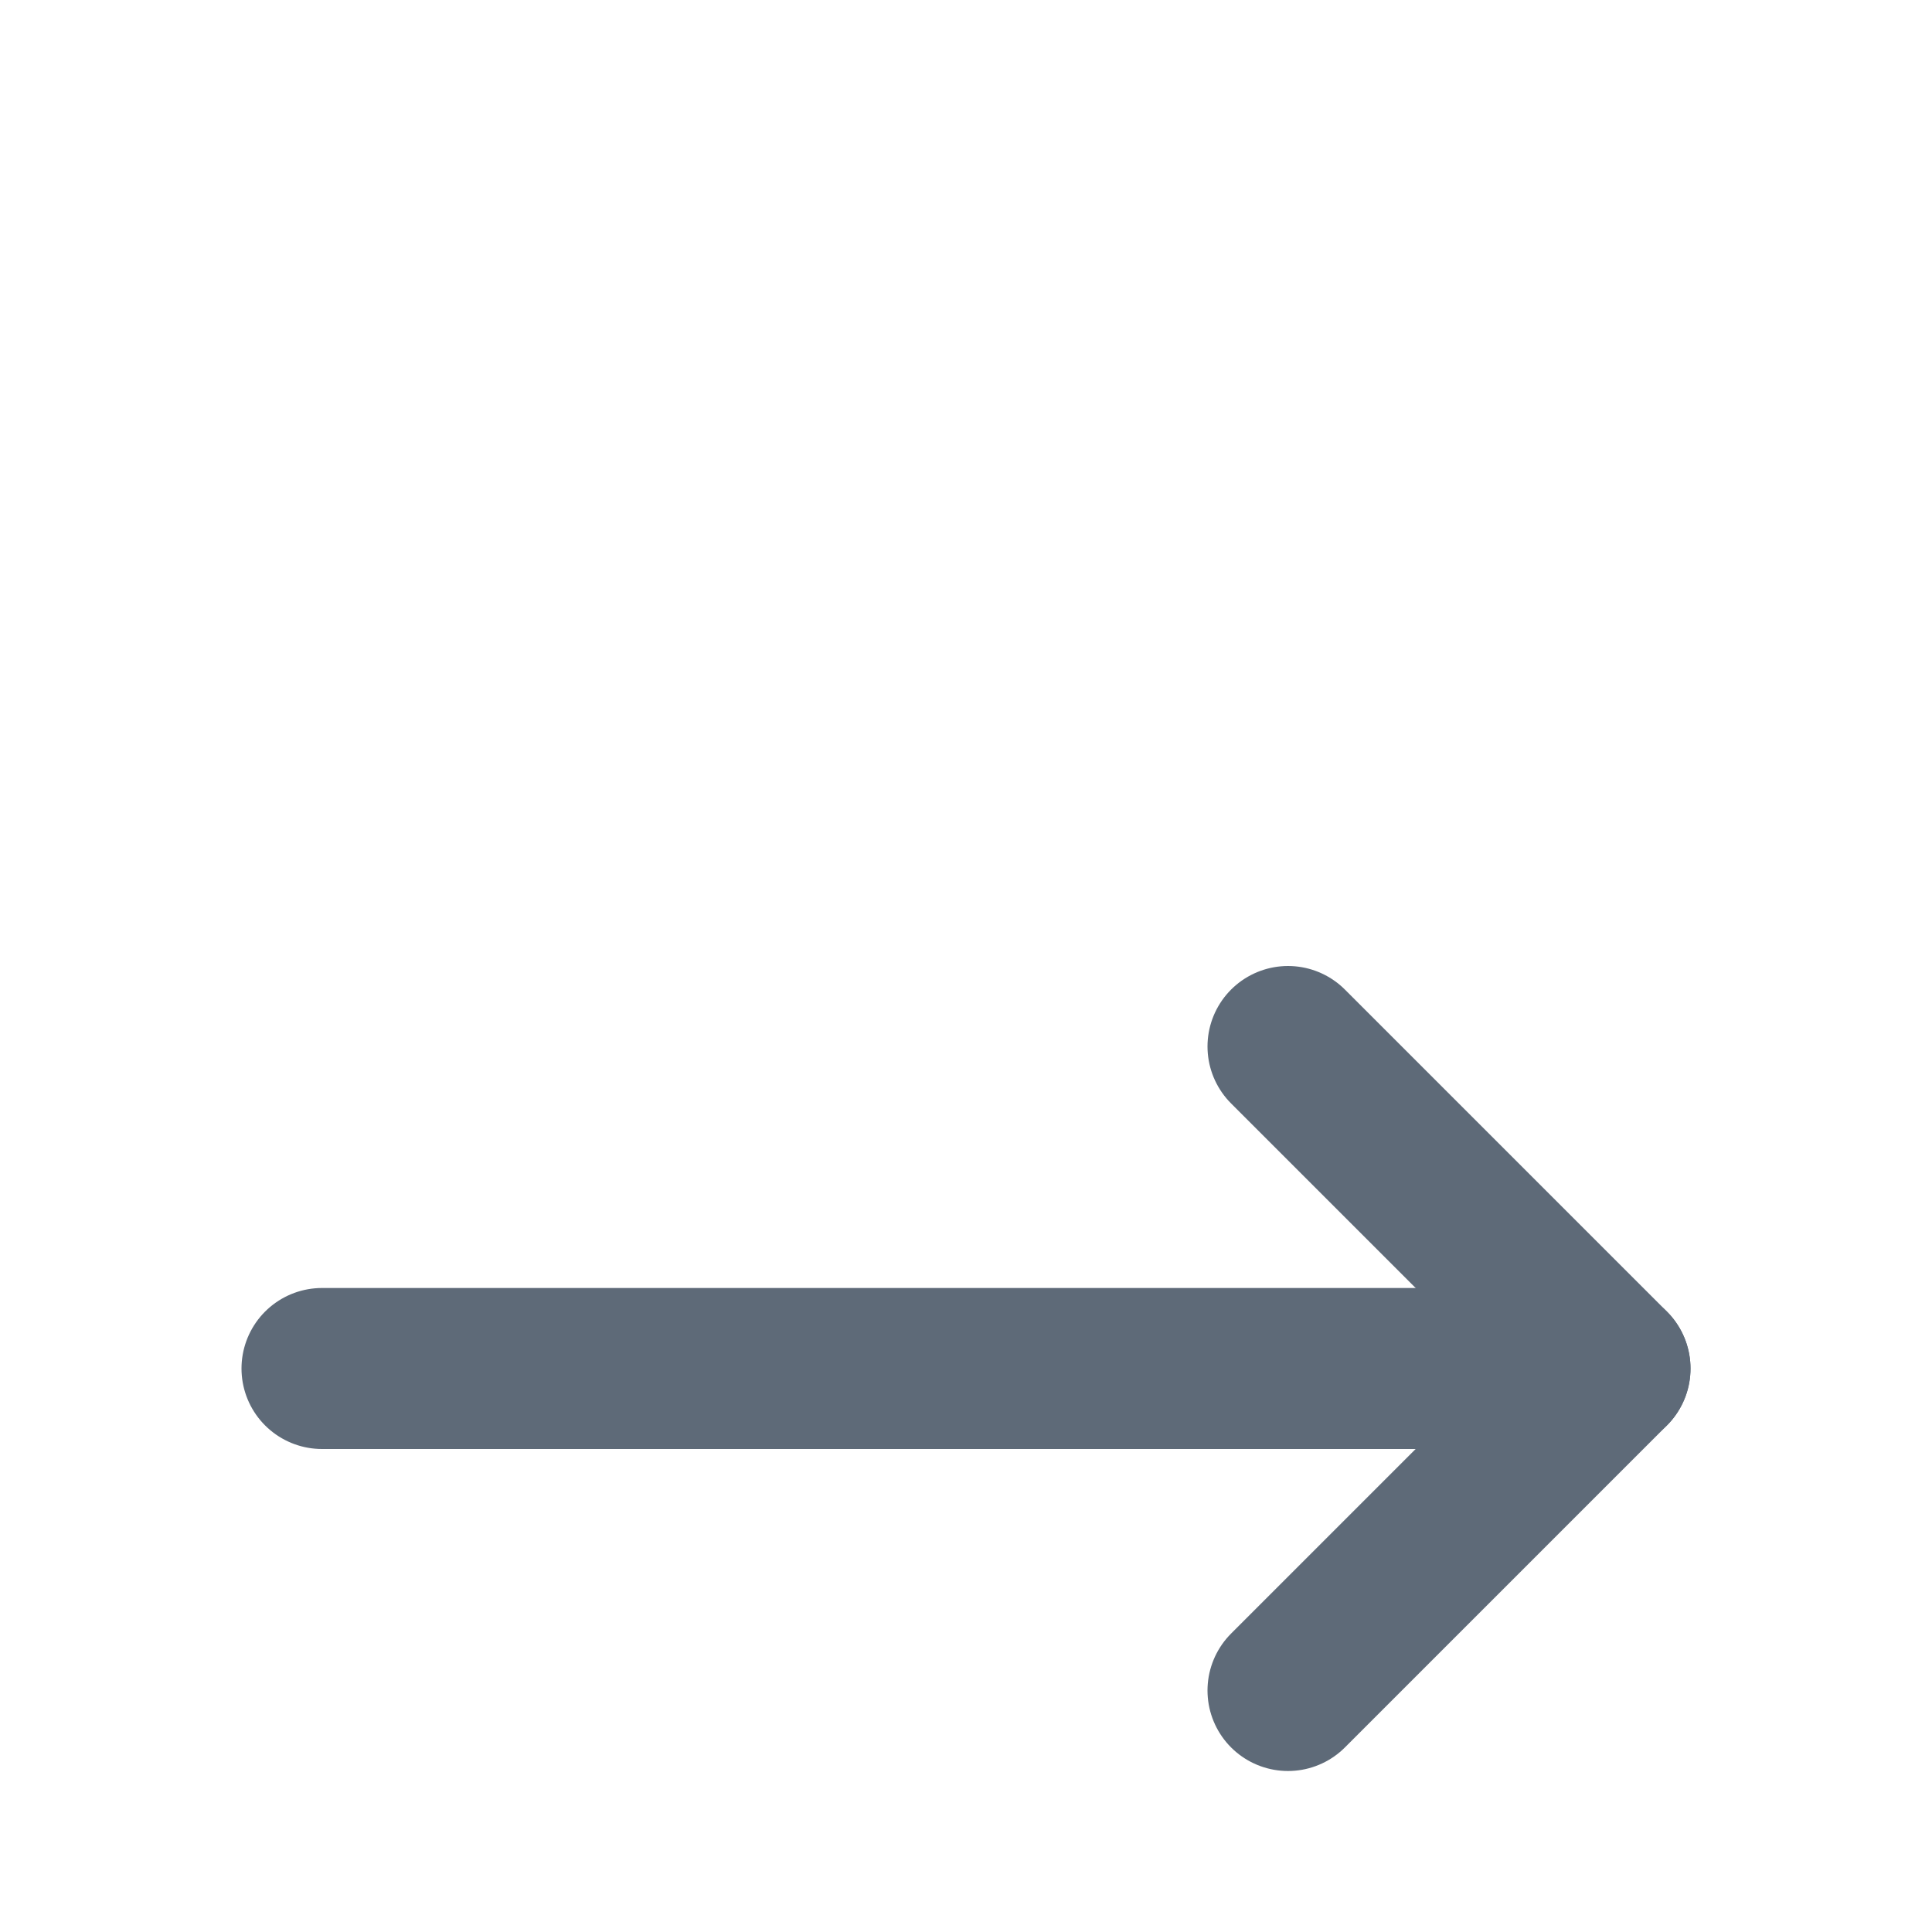
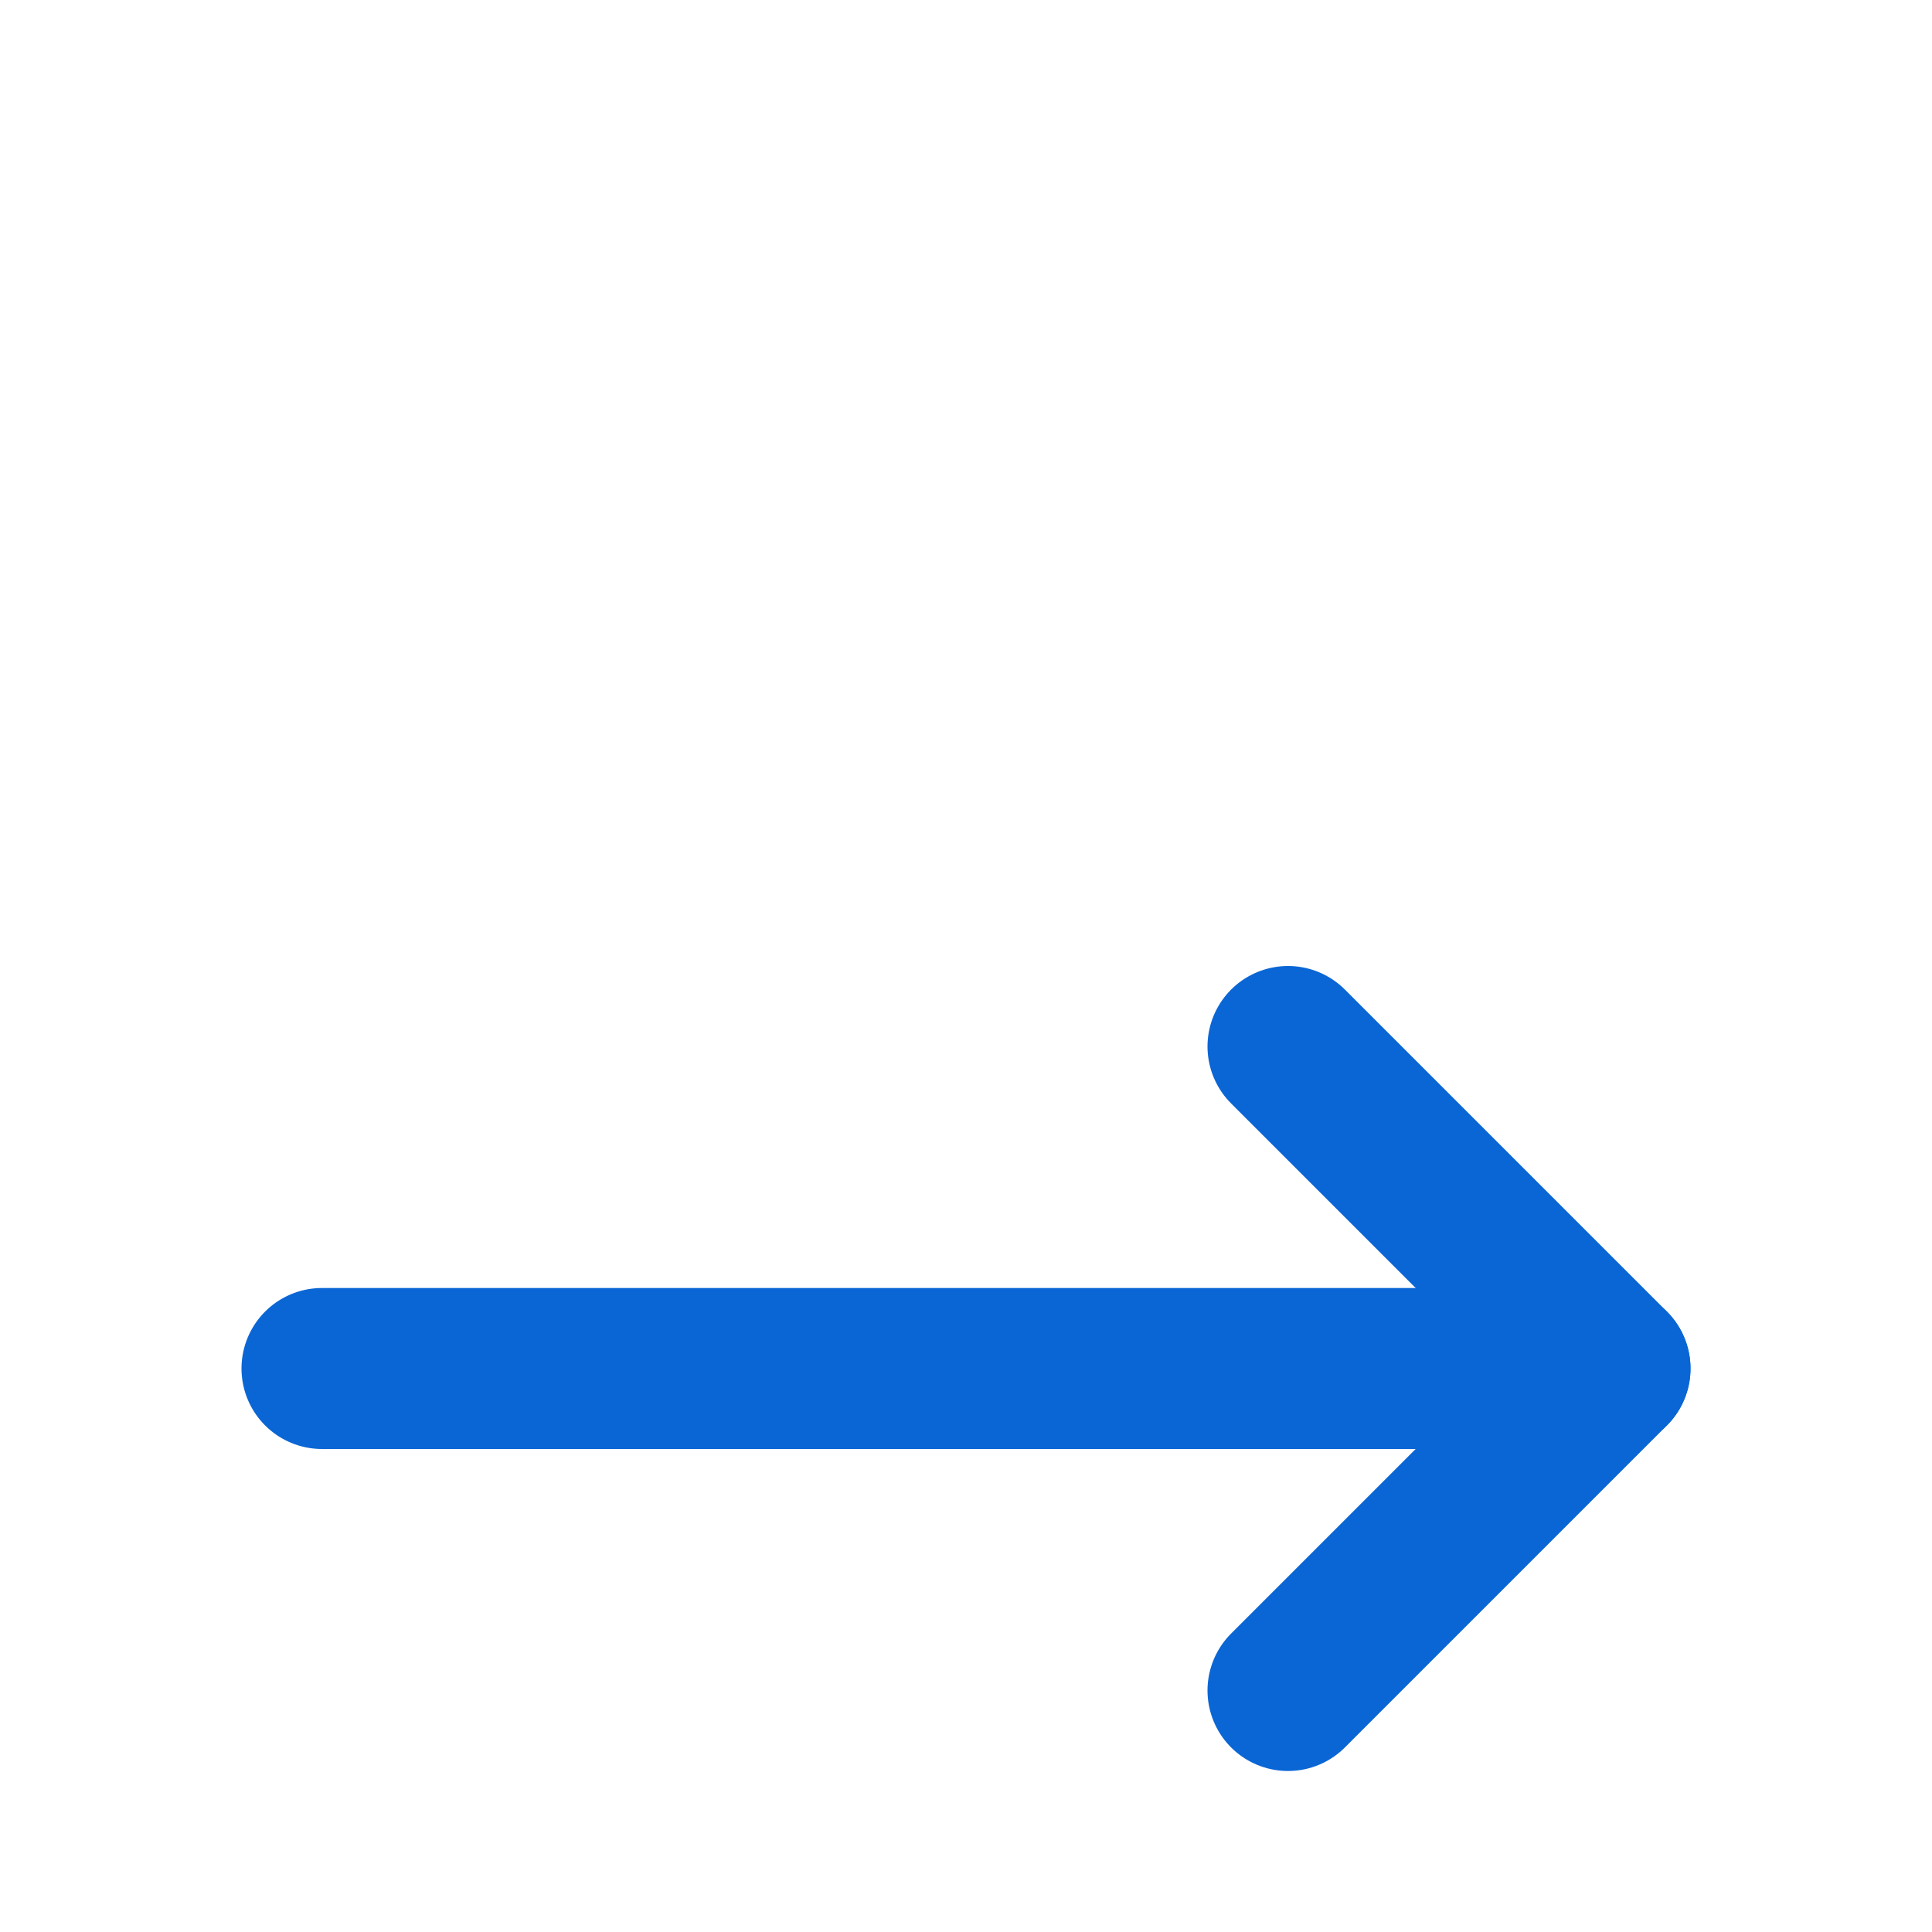
- <svg xmlns="http://www.w3.org/2000/svg" viewBox="0 0 24 24" fill="none" stroke="#5E6A78" stroke-width="2" stroke-linecap="round" stroke-linejoin="round">
+ <svg xmlns="http://www.w3.org/2000/svg" viewBox="0 0 24 24" fill="none" stroke="#0A66D5" stroke-width="2" stroke-linecap="round" stroke-linejoin="round">
  <path d="m16 21 4-4-4-4" />
  <path d="M20 17H4" />
</svg>
